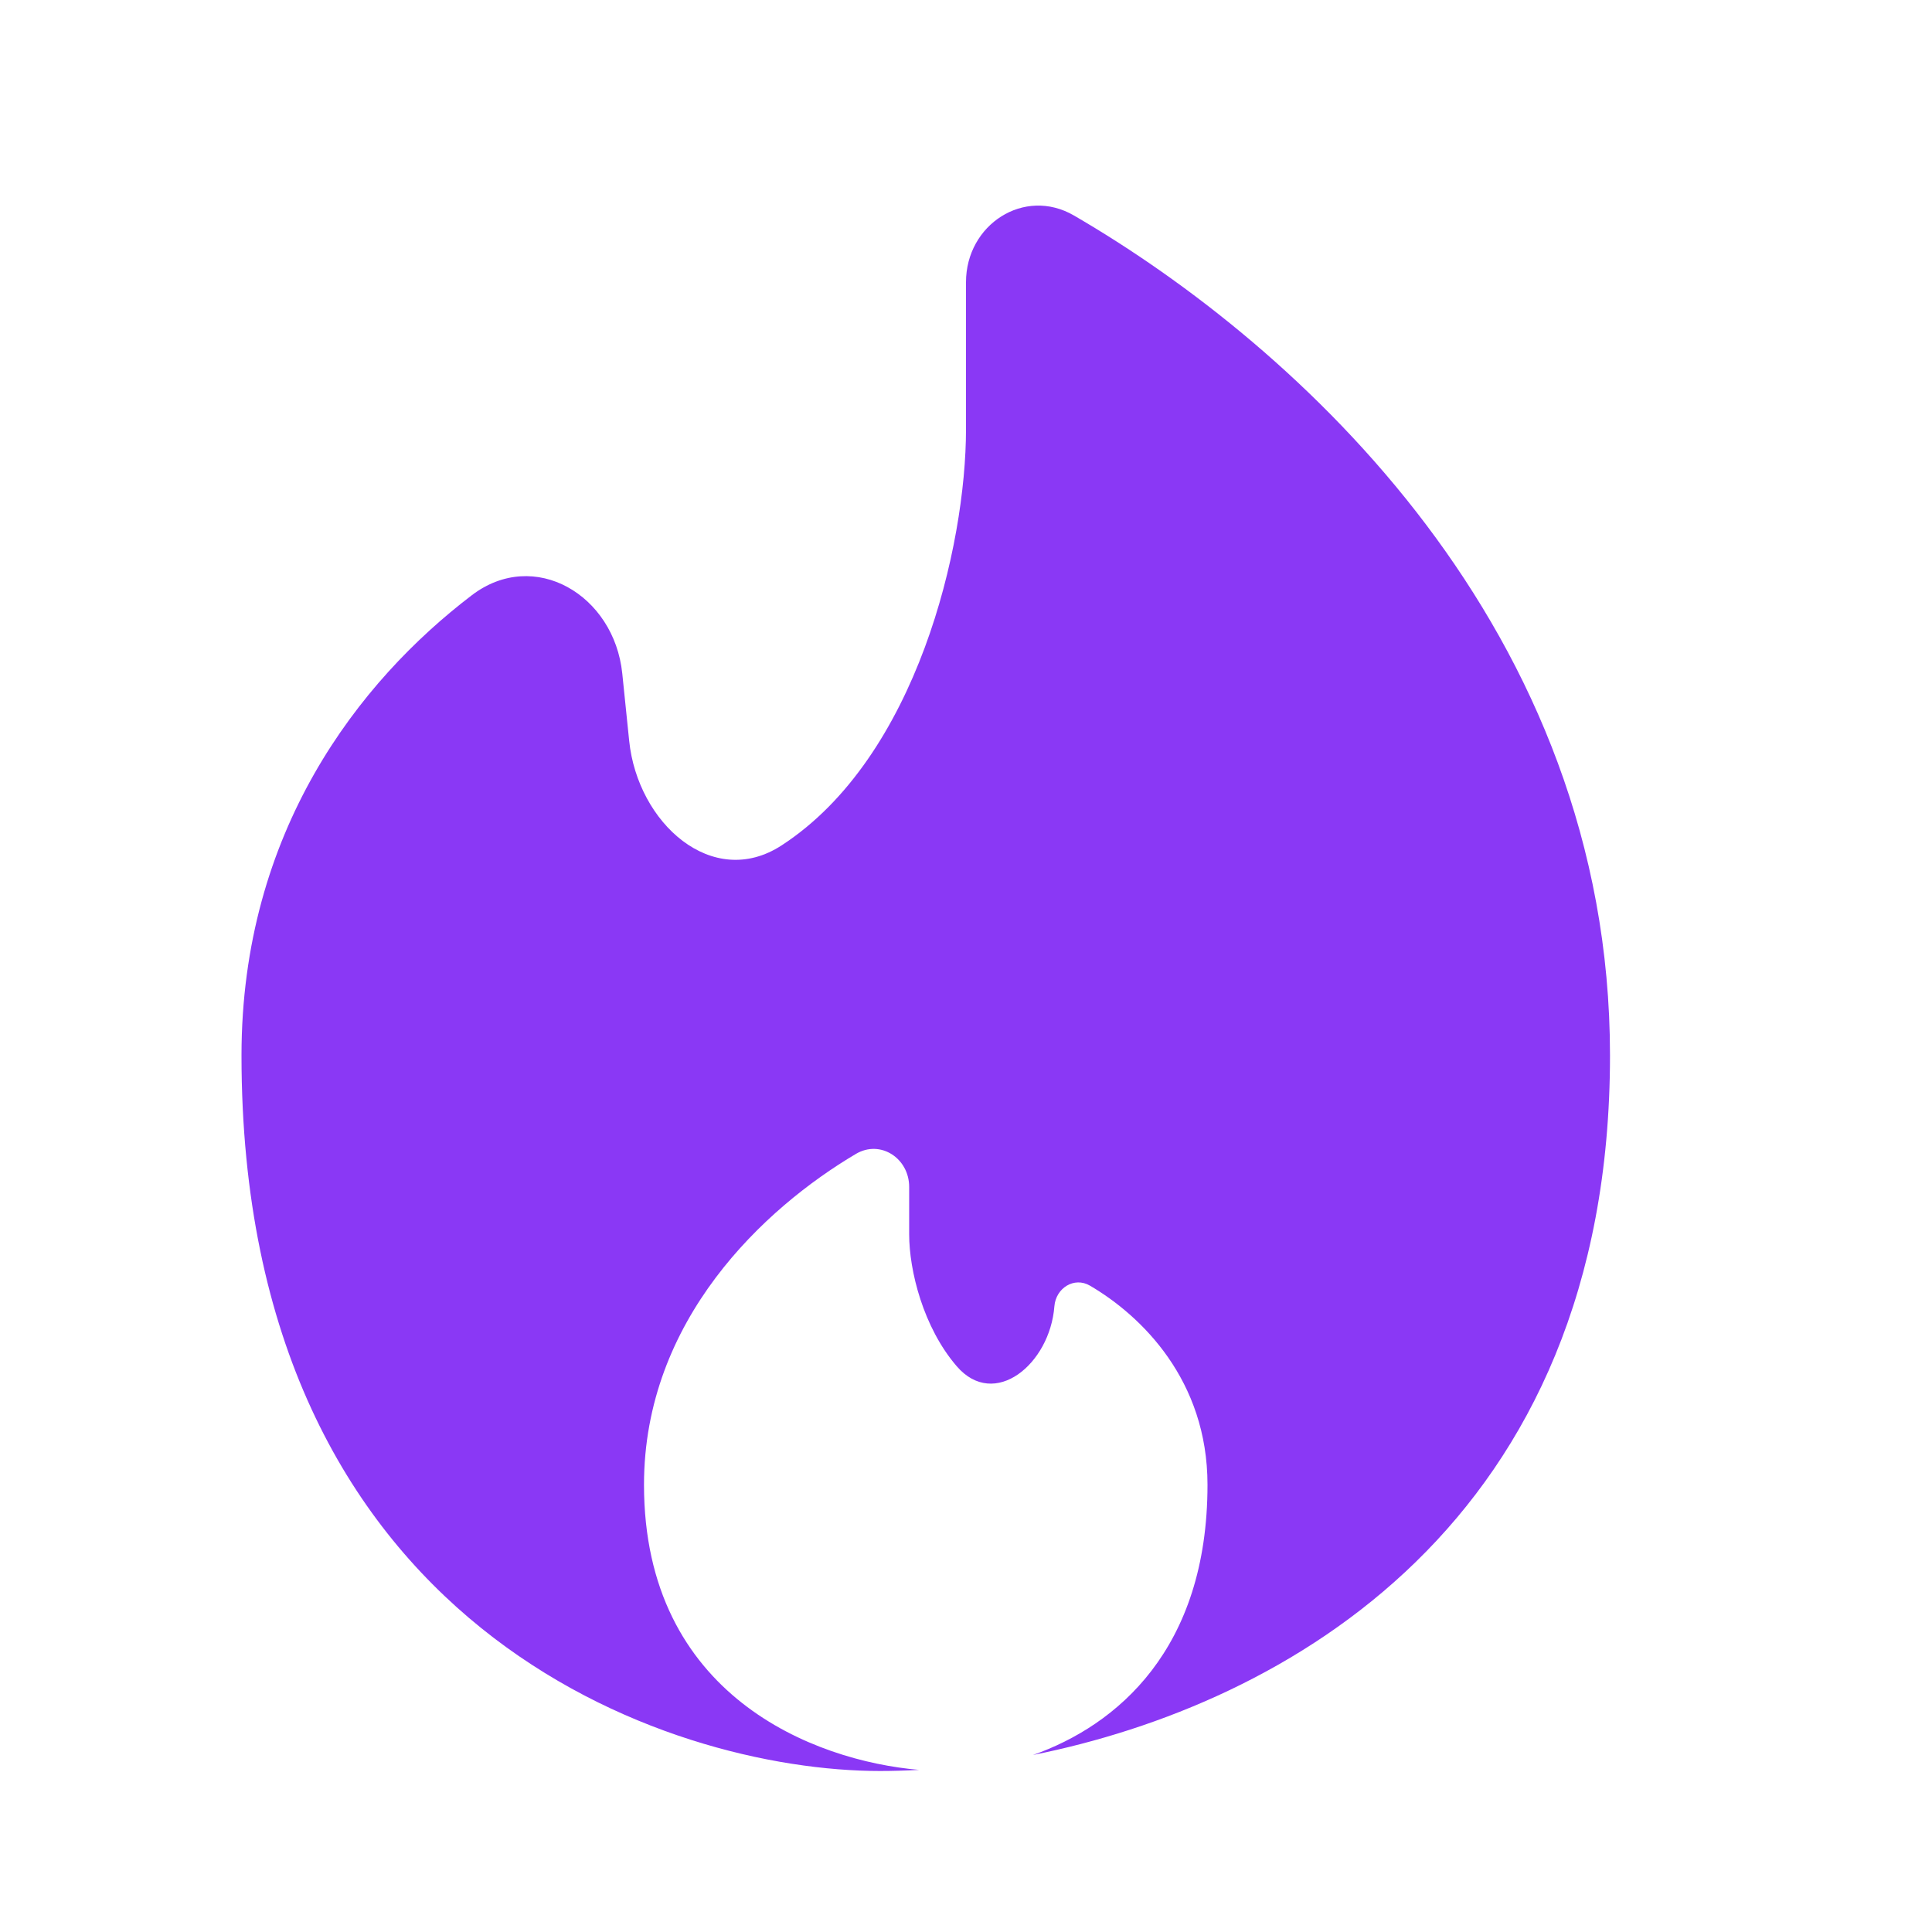
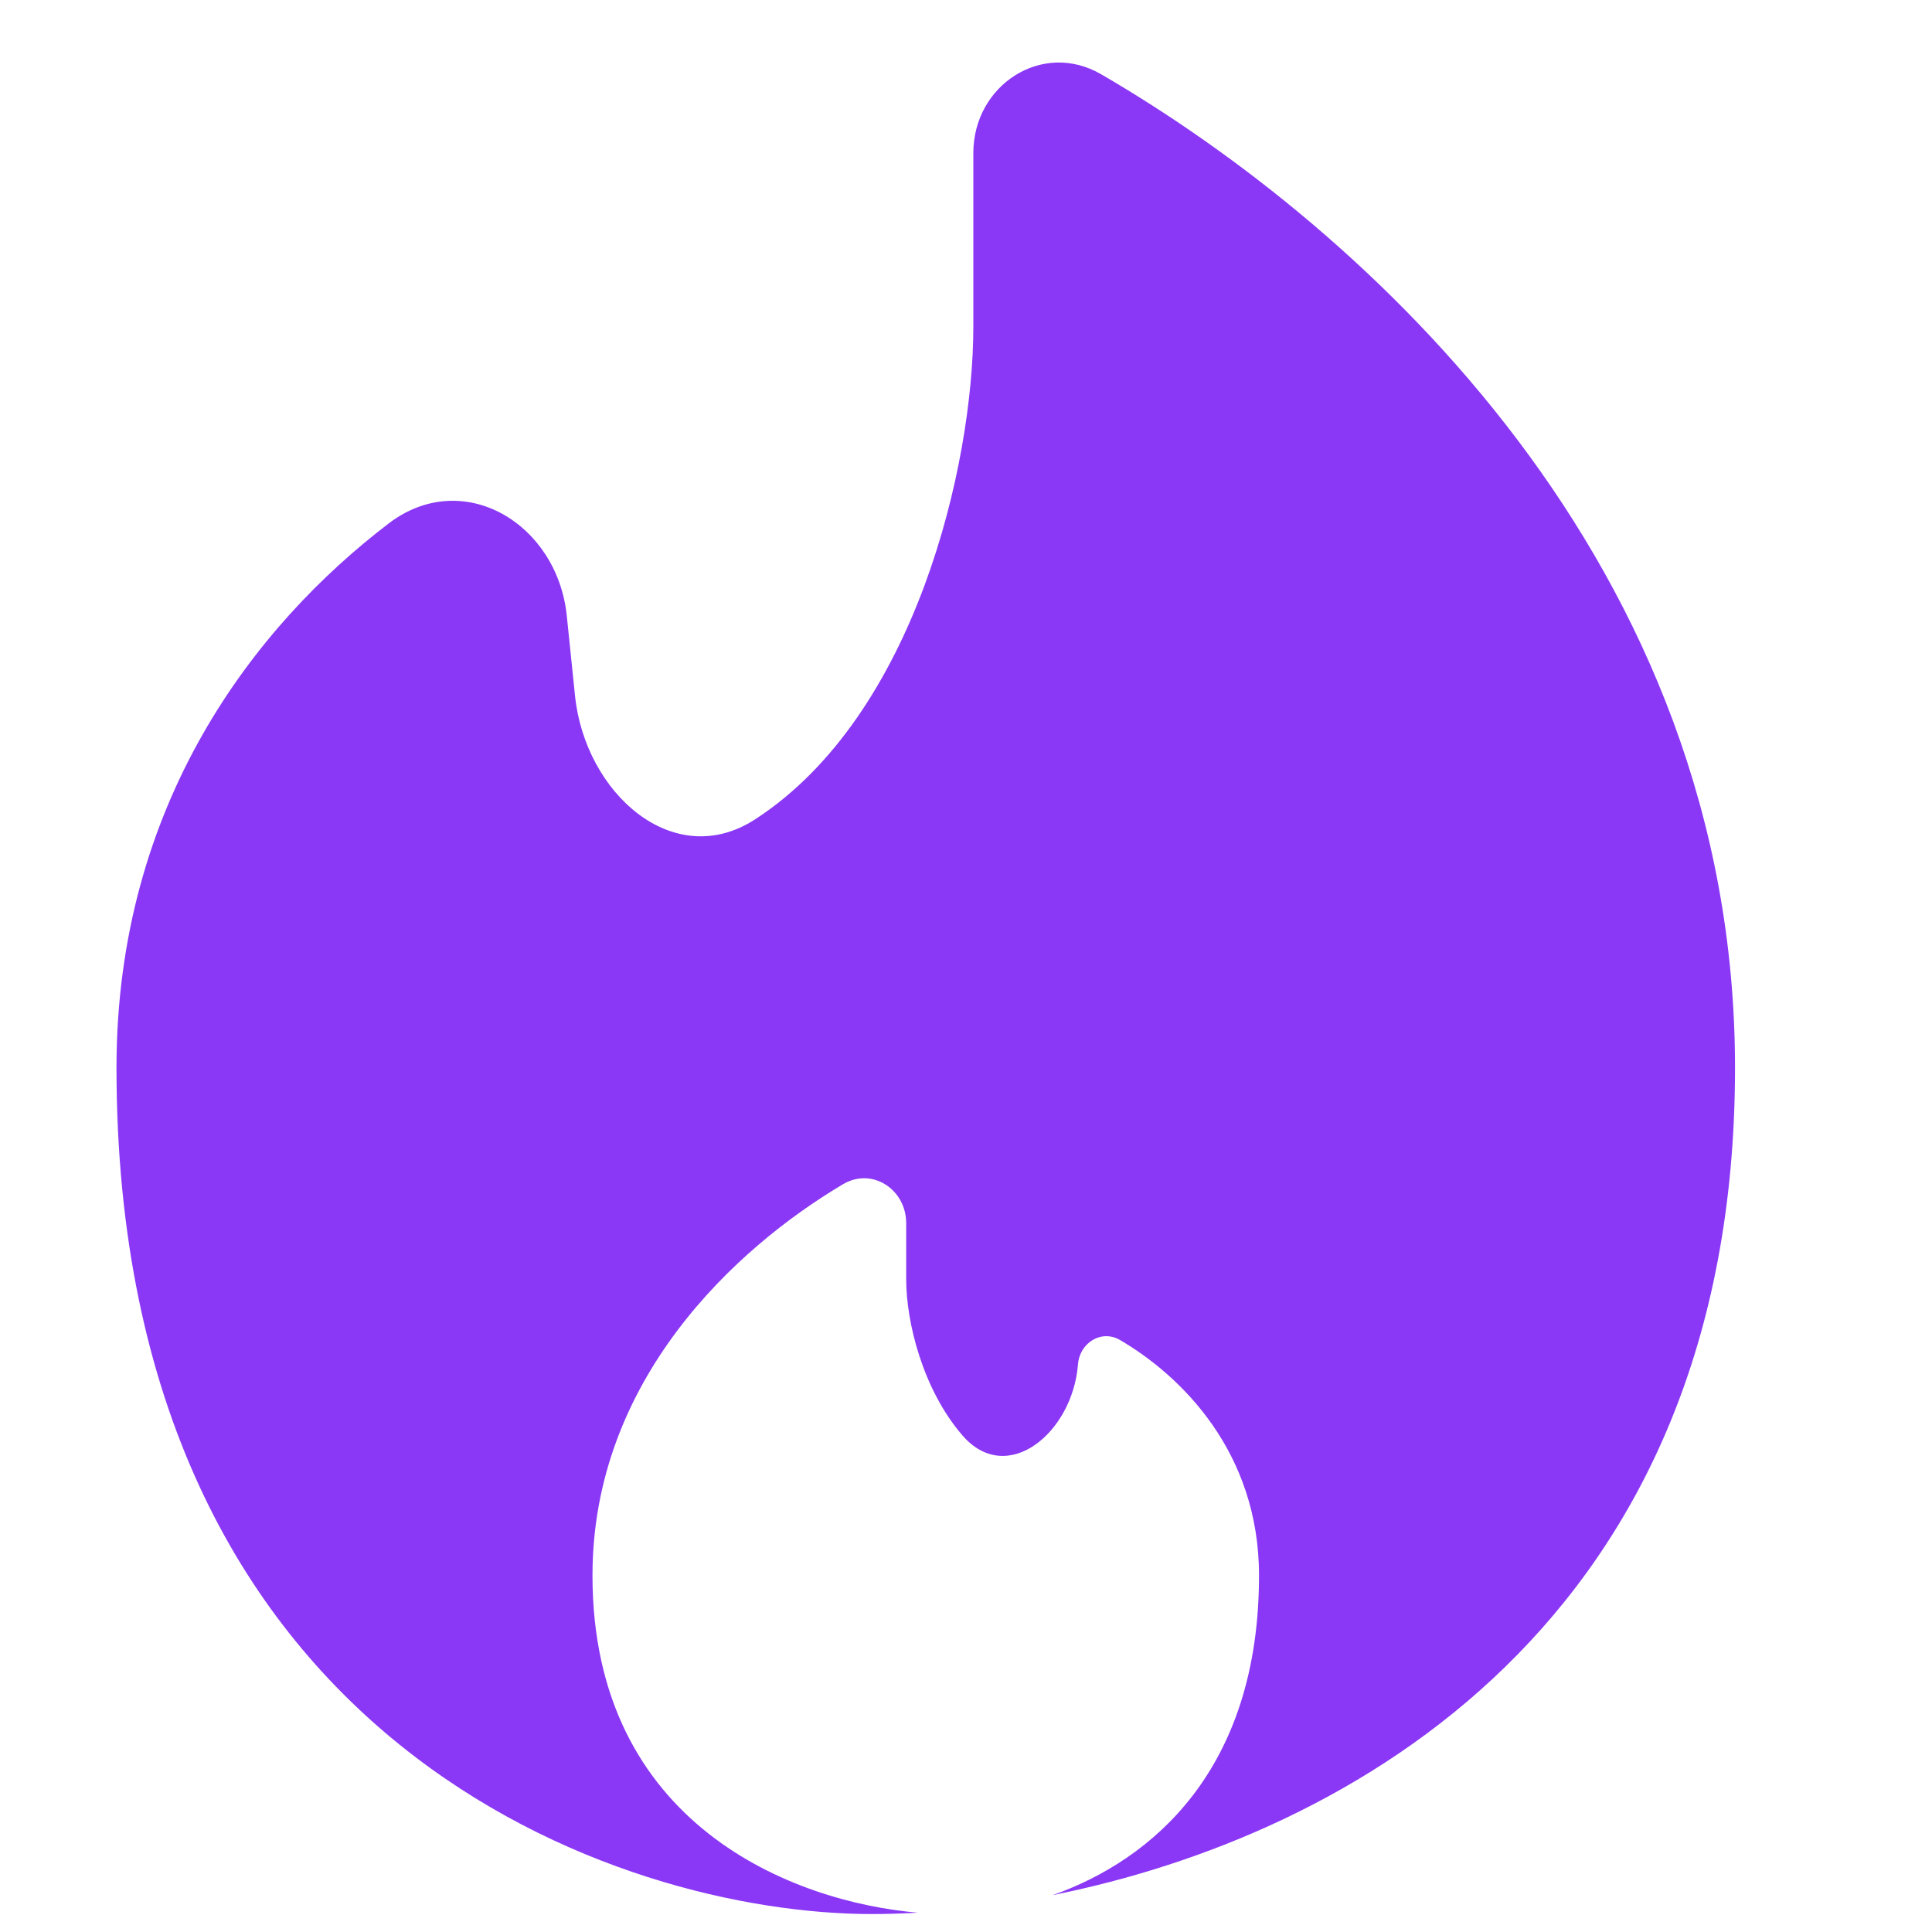
<svg xmlns="http://www.w3.org/2000/svg" width="24" height="24" viewBox="0 0 24 24" fill="none">
-   <path d="M12.832 21.801C15.958 21.175 20 18.926 20 13.111C20 7.82 16.127 4.296 13.341 2.677C12.723 2.318 12 2.79 12 3.505V5.333C12 6.775 11.394 9.407 9.709 10.502C8.849 11.061 7.921 10.224 7.816 9.204L7.73 8.366C7.63 7.392 6.638 6.801 5.86 7.395C4.461 8.461 3 10.33 3 13.111C3 20.222 8.289 22 10.933 22C11.087 22 11.249 21.995 11.417 21.986C10.111 21.874 8 21.064 8 18.444C8 16.395 9.495 15.008 10.631 14.335C10.937 14.153 11.294 14.389 11.294 14.744V15.333C11.294 15.784 11.469 16.489 11.884 16.971C12.353 17.517 13.043 16.945 13.098 16.227C13.116 16.001 13.344 15.856 13.54 15.971C14.181 16.346 15 17.146 15 18.444C15 20.492 13.871 21.434 12.832 21.801Z" fill="#8A38F5" />
+   <path d="M13.076 23.542C16.773 22.801 21.553 20.141 21.553 13.264C21.553 7.005 16.972 2.837 13.678 0.922C12.947 0.498 12.091 1.056 12.091 1.902V4.064C12.091 5.77 11.374 8.883 9.382 10.177C8.365 10.838 7.266 9.849 7.143 8.642L7.041 7.651C6.923 6.499 5.75 5.8 4.829 6.502C3.175 7.764 1.447 9.974 1.447 13.264C1.447 21.674 7.702 23.777 10.83 23.777C11.012 23.777 11.203 23.771 11.402 23.76C9.858 23.628 7.36 22.67 7.36 19.571C7.36 17.147 9.129 15.508 10.472 14.711C10.834 14.496 11.257 14.775 11.257 15.195V15.892C11.257 16.425 11.463 17.259 11.954 17.829C12.509 18.475 13.325 17.799 13.391 16.949C13.412 16.681 13.681 16.511 13.913 16.646C14.671 17.089 15.64 18.036 15.64 19.571C15.64 21.993 14.304 23.108 13.076 23.542Z" fill="#8A38F5" />
</svg>
